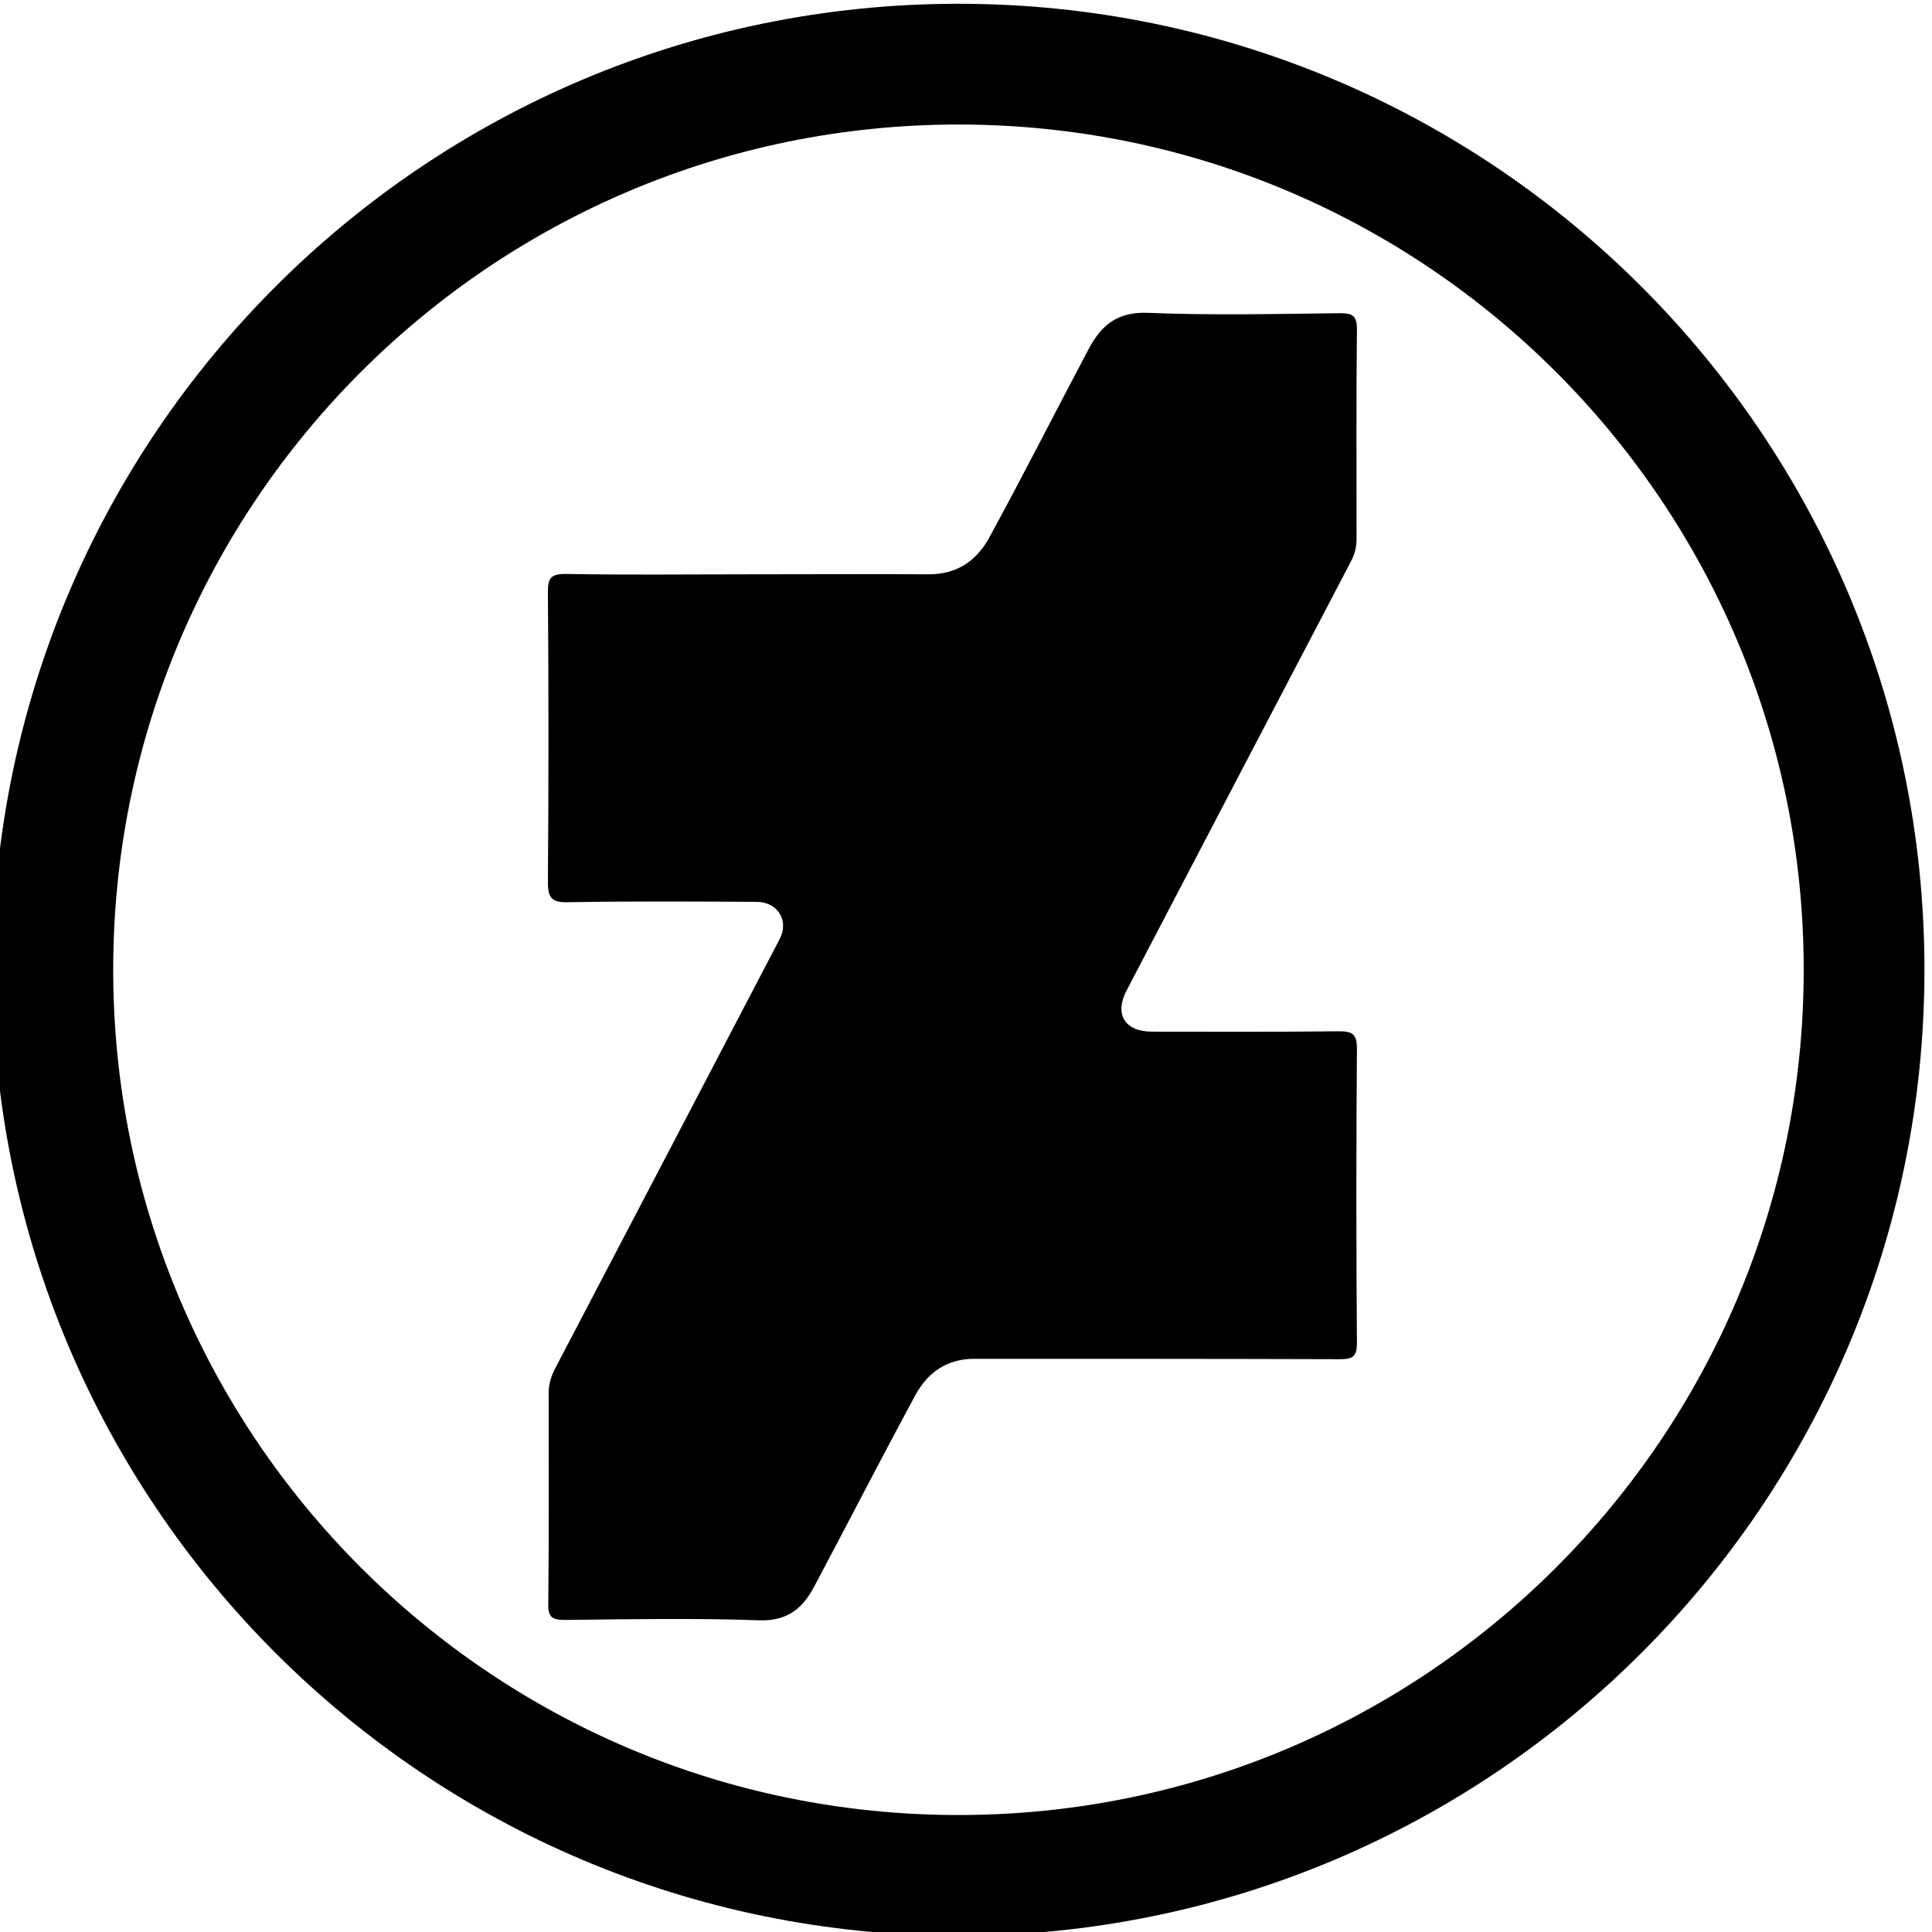
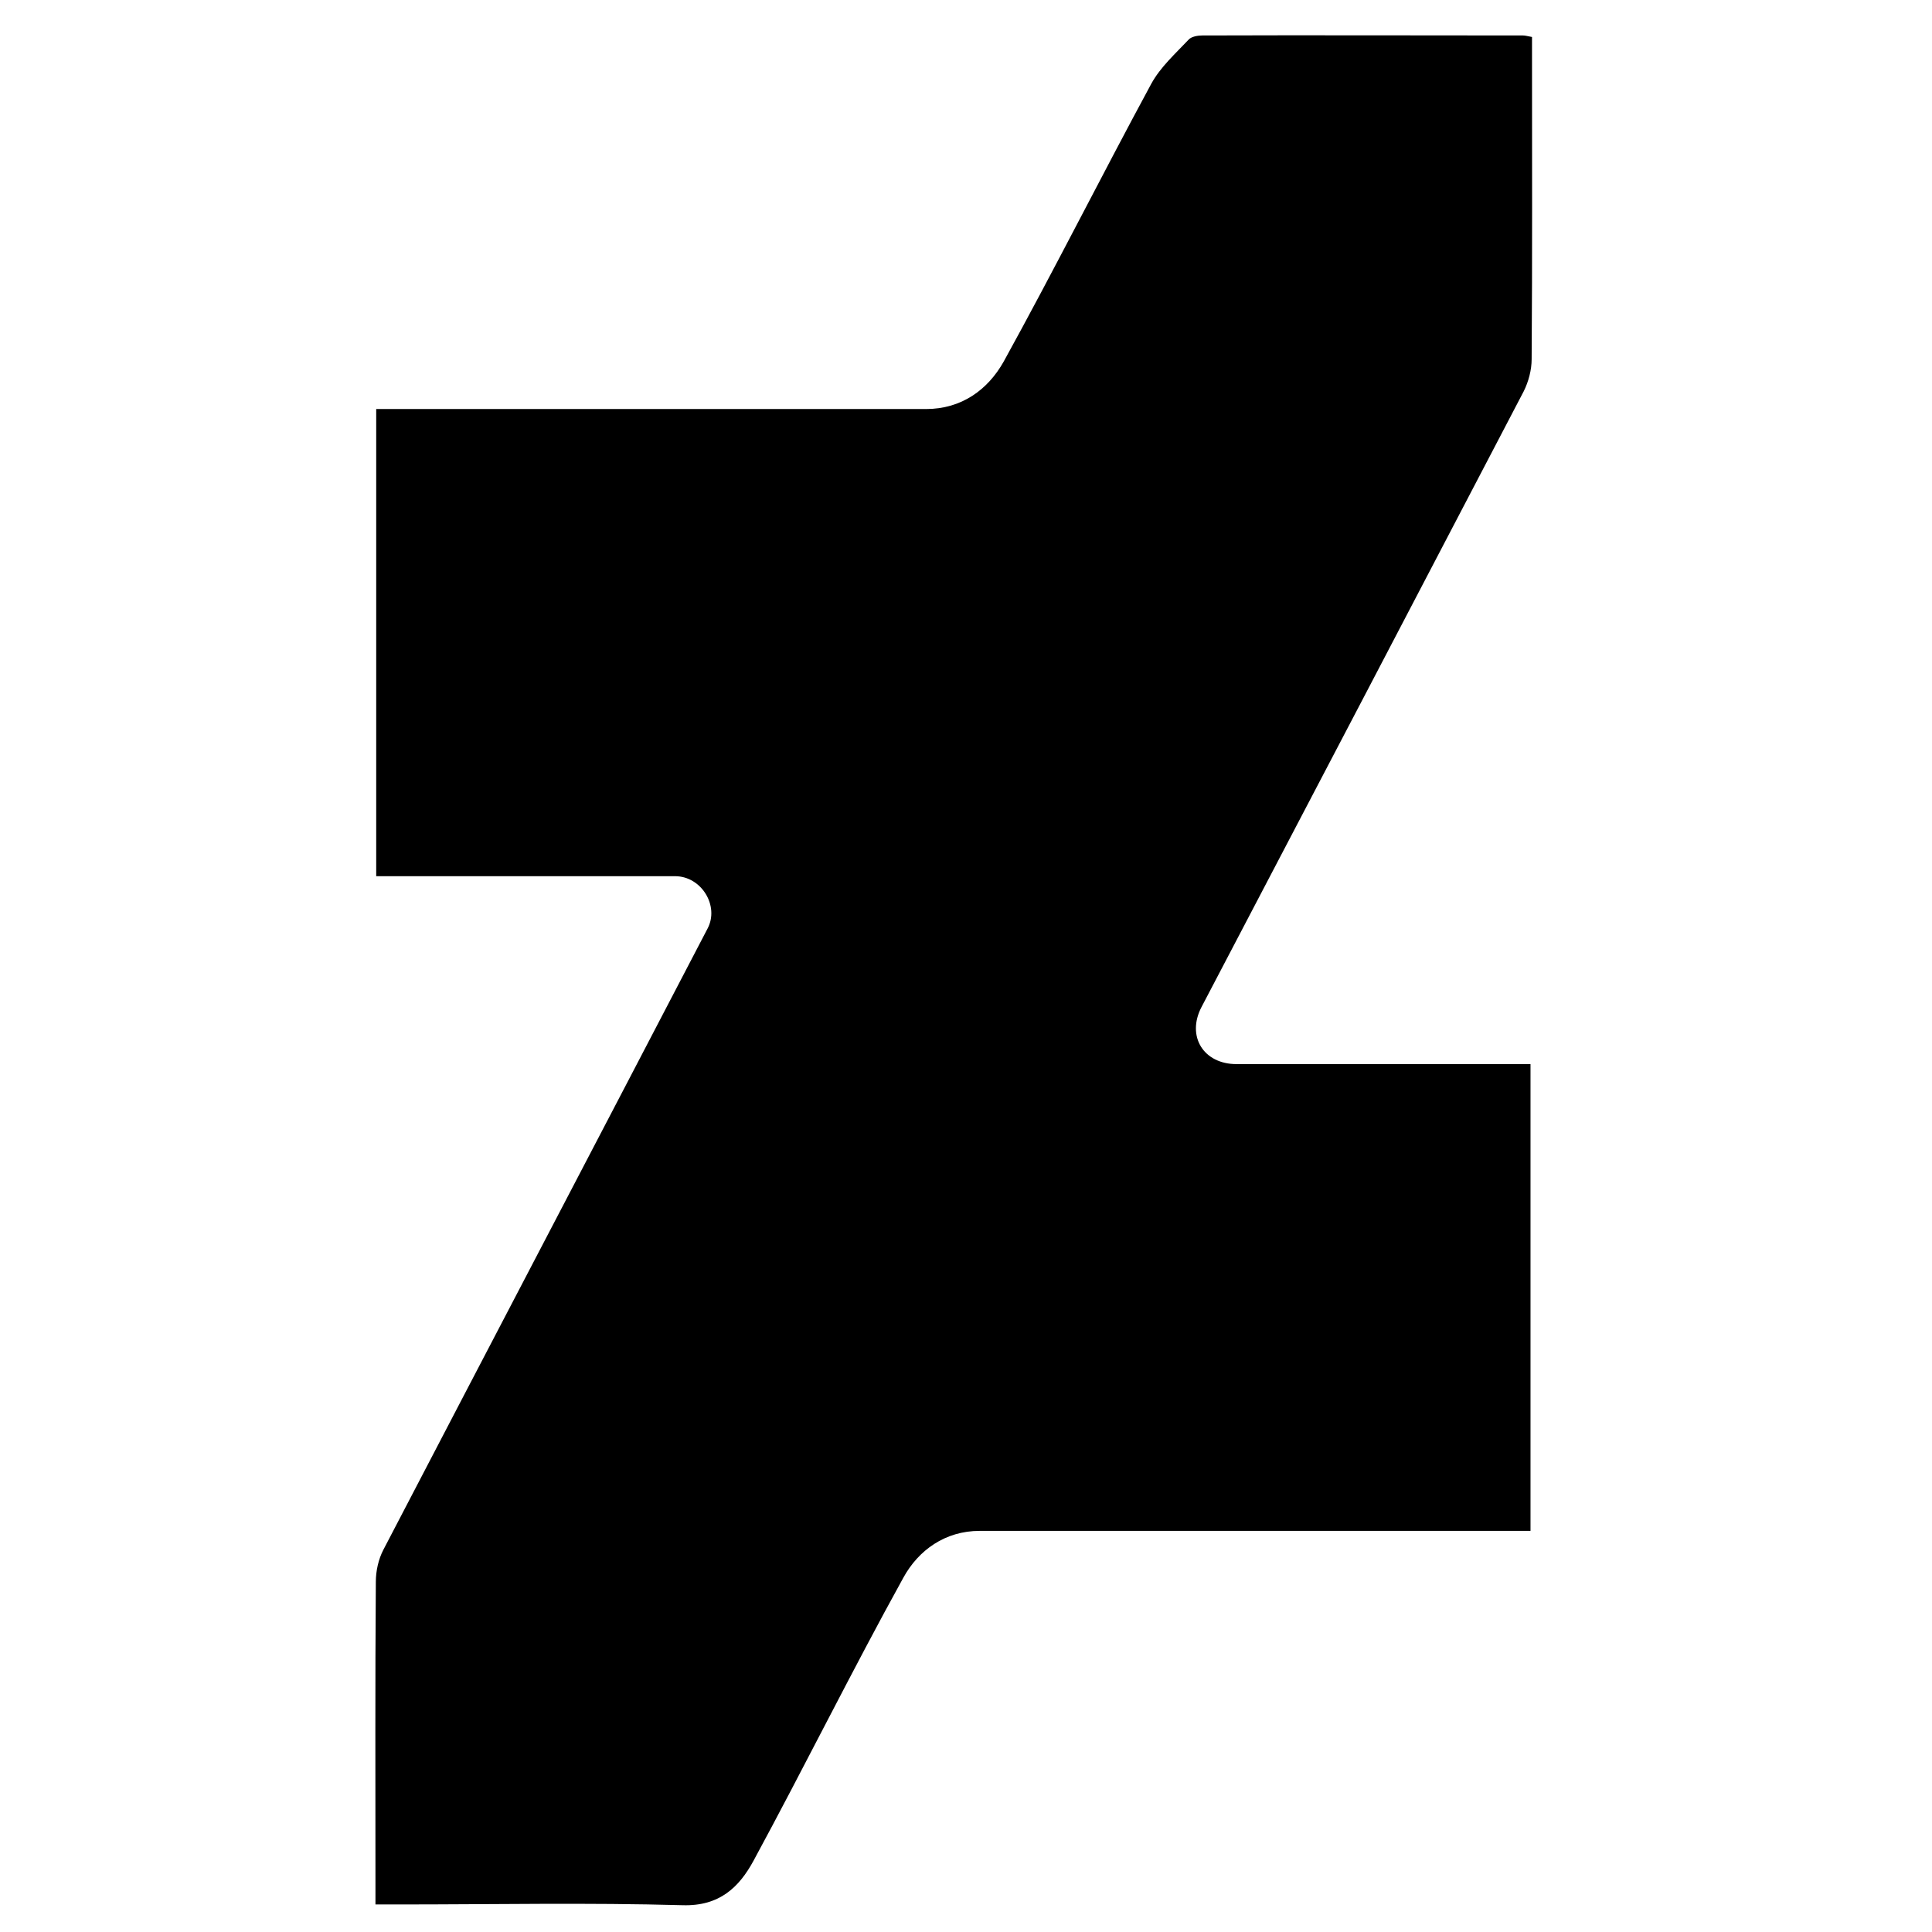
- <svg xmlns="http://www.w3.org/2000/svg" viewBox="0 0 512 512" width="24" height="24" class="{{ with .class }}{{ . }} {{ end }}icon icon-deviant-art">
-   <g>
-     <circle style="fill-opacity:0" stroke="currentColor" cx="254" cy="257" r="240" stroke-width="32" />
-     <xpath d="M5.5,256C9.8,155.6,53.8,78.8,143.9,31.8c90.8-47.4,204.2-30.2,278.9,40c44.6,42,71.4,93.5,78.3,154.3   c8.7,77.2-13.3,145.3-66.3,202.5c-40.1,43.2-89.8,69-148.3,76.2C210,514.2,142.7,492.6,86,440.4C41,399,15.5,347.2,7.6,286.7   C6.3,276.6,6,266.4,5.5,256z M254.5,25.1C130.3,24.7,26.9,125.9,25.5,253.5C24,383.6,127.9,486.2,252,487.4   c125.8,1.2,230.6-100.8,231.2-229.2C483.9,128.7,381.7,25.1,254.5,25.1z" />
-     <path d="M198.7,152.2c15.8,0,31.7-0.1,47.5,0c7.5,0,12.7-3.7,16-9.8c9-16.5,17.5-33.3,26.3-49.9   c3.3-6.2,7.5-9.9,15.6-9.6c17,0.7,34,0.3,51,0.1c3.4,0,4.5,0.7,4.5,4.3c-0.2,18.5-0.1,37-0.1,55.5c0,2.2-0.5,4.2-1.6,6.2   c-19.8,37.8-39.6,75.7-59.4,113.6c-3.2,6.2-0.4,10.8,6.8,10.8c16.5,0,33,0.1,49.5-0.1c3.6,0,4.8,0.7,4.8,4.6c-0.2,26-0.2,52,0,78   c0,3.6-1.1,4.3-4.5,4.3c-32.3-0.1-64.6-0.1-97-0.1c-7.2,0-12.3,3.7-15.5,9.6c-9.1,16.8-17.8,33.8-26.8,50.7c-3,5.7-7,9.2-14.4,9   c-17.1-0.6-34.3-0.3-51.5-0.1c-3.2,0-4.7-0.4-4.6-4.2c0.2-18.7,0.1-37.3,0.1-56c0-2.4,0.7-4.5,1.8-6.6   c19.8-37.8,39.6-75.7,59.4-113.6c2.6-4.9-0.5-9.9-6.1-9.9c-16.7-0.1-33.3-0.2-50,0.1c-4.1,0.1-5.3-1-5.3-5.2   c0.2-25.7,0.2-51.3,0-77c0-3.6,0.7-4.8,4.6-4.8C166.1,152.4,182.4,152.2,198.7,152.2z" />
-   </g>
+ <svg xmlns="http://www.w3.org/2000/svg" viewBox="0 0 512 512" width="24" height="24" class="{{ with .class }}{{ . }} {{ end }}icon icon-devart">
+   <path d="M99.5,504.7c0-2.4,0-4.2,0-6c0-26.5-0.1-53,0.1-79.5c0-2.9,0.7-6,2-8.5c28.6-54.9,57.3-109.7,85.9-164.6   c3.2-6-1.6-13.9-8.6-13.9c-24.3,0-48.7,0-73,0c-2,0-3.9,0-6.2,0c0-41.4,0-82.3,0-123.8c2.3,0,4.2,0,6.2,0c46.5,0,93,0,139.5,0   c9.4,0,16.4-5.1,20.6-12.6c13.4-24.3,25.9-49.2,39.1-73.6c2.4-4.4,6.4-8,9.9-11.7c0.7-0.8,2.4-1.1,3.6-1.1c28.3-0.1,56.7,0,85,0   c0.6,0,1.3,0.2,2.4,0.4c0,1.7,0,3.3,0,4.9c0,26.8,0.1,53.7-0.1,80.5c0,2.8-0.8,5.9-2.1,8.5c-28.4,54.4-56.9,108.8-85.4,163.2   c-4,7.7,0.5,15.1,9.3,15.1c25.8,0,51.6,0,77.9,0c0,41.2,0,82.2,0,123.7c-2.1,0-4.1,0-6,0c-46.7,0-93.3,0-140,0   c-9.1,0-16.2,5.1-20.2,12.4c-13.7,24.8-26.2,50.1-39.7,75c-3.8,7-9,12.1-18.8,11.8c-25-0.7-50-0.2-75-0.2   C104,504.7,102.1,504.7,99.5,504.7z" />
</svg>
